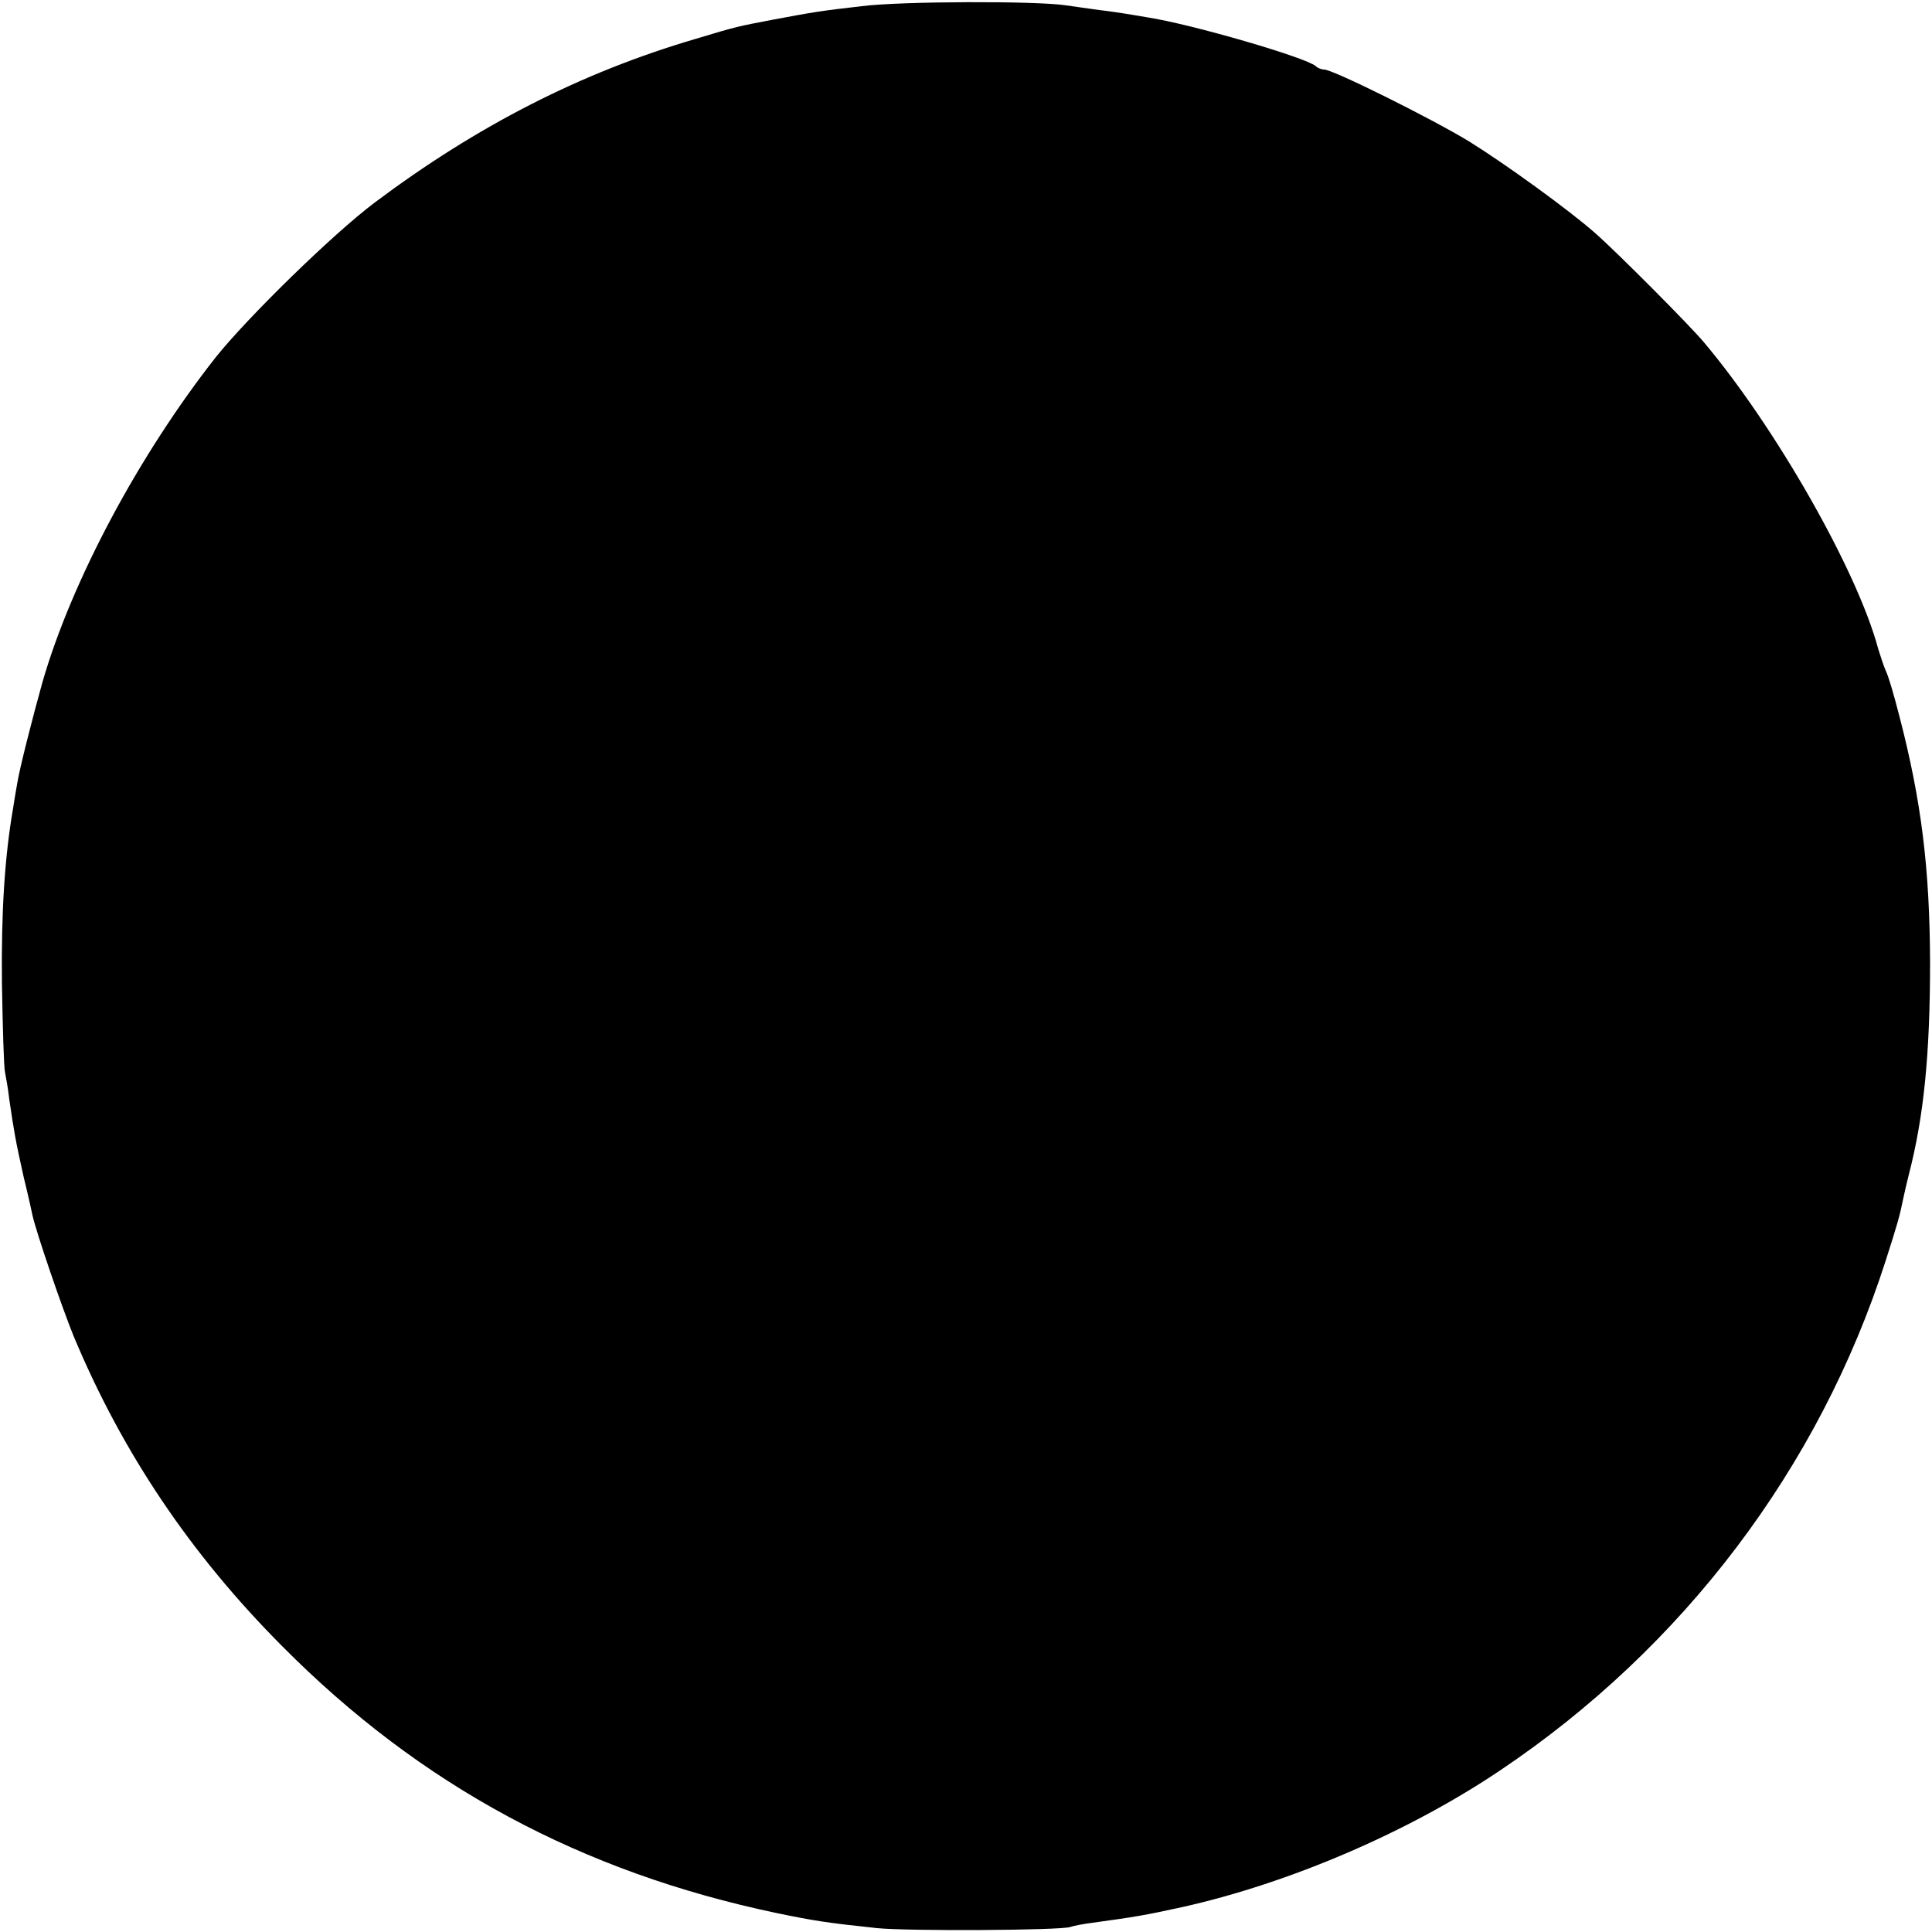
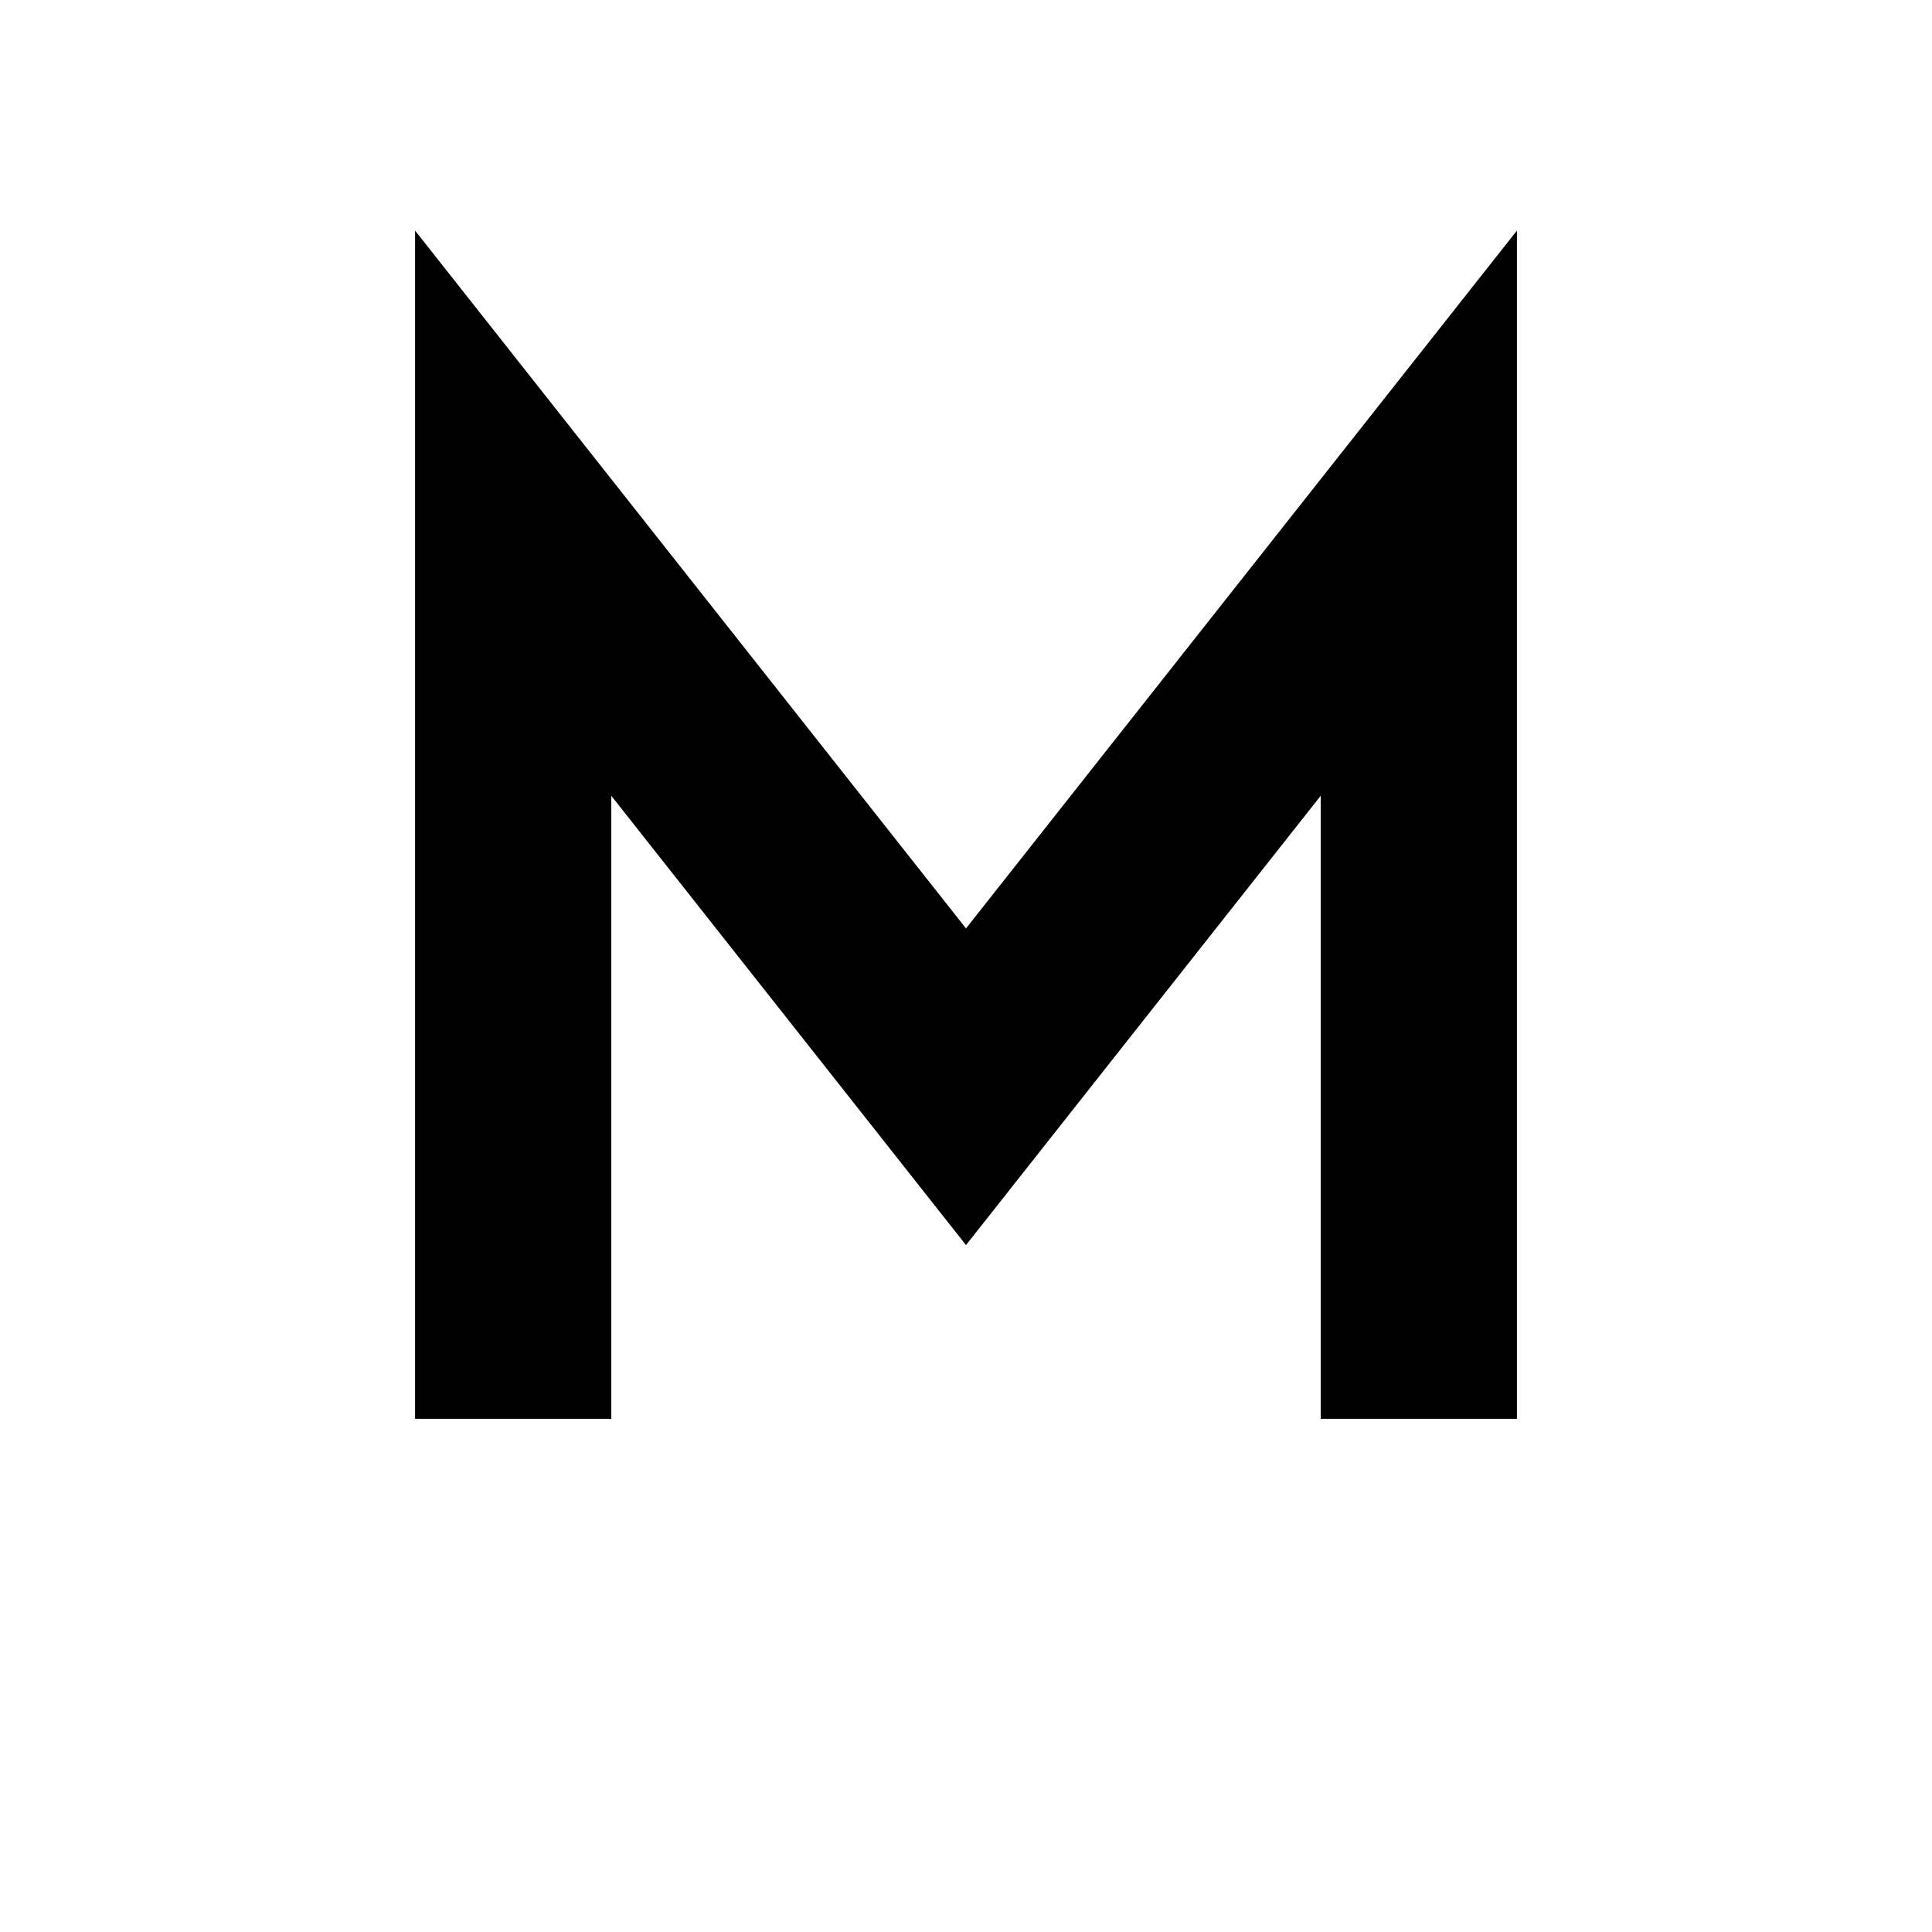
- <svg xmlns="http://www.w3.org/2000/svg" version="1.0" width="500pt" height="500pt" viewBox="0 0 500 500" preserveAspectRatio="xMidYMid meet">
-   <g transform="translate(0,500) scale(0.1,-0.1)" fill="#000000" stroke="none">
-     <path d="M2230 4984 c-106 -12 -129 -16 -230 -35 -89 -17 -92 -17 -201 -50 -296 -87 -565 -225 -829 -423 -108 -81 -329 -297 -412 -401 -198 -252 -372 -577 -448 -840 -26 -93 -59 -223 -65 -260 -4 -22 -9 -52 -11 -66 -22 -127 -31 -269 -29 -454 2 -115 5 -219 8 -230 2 -11 8 -42 11 -70 12 -82 16 -106 37 -200 12 -49 22 -94 23 -100 10 -45 76 -238 107 -314 125 -299 301 -562 539 -801 358 -361 775 -585 1280 -691 97 -20 128 -25 260 -39 80 -8 475 -6 500 3 8 3 34 8 58 11 109 15 134 19 234 41 276 62 582 193 820 353 474 318 826 783 998 1319 31 97 36 114 46 163 3 14 9 41 14 60 39 151 55 312 55 550 -1 242 -22 415 -79 635 -16 62 -28 103 -36 120 -5 11 -13 36 -19 55 -54 203 -267 576 -452 795 -37 44 -224 232 -281 282 -68 60 -234 180 -326 237 -97 59 -352 186 -375 186 -7 0 -17 4 -22 9 -25 22 -319 108 -435 126 -25 4 -52 9 -60 10 -8 1 -37 6 -65 9 -27 4 -66 9 -85 12 -75 12 -429 11 -530 -2z" />
-   </g>
+ <svg xmlns="http://www.w3.org/2000/svg" viewBox="0 0 64 64">
+   <path d="M17 47V17l15 19 15-19v30" fill="none" stroke="#000" stroke-width="6.5" stroke-linejoin="miter" stroke-miterlimit="10" />
</svg>
